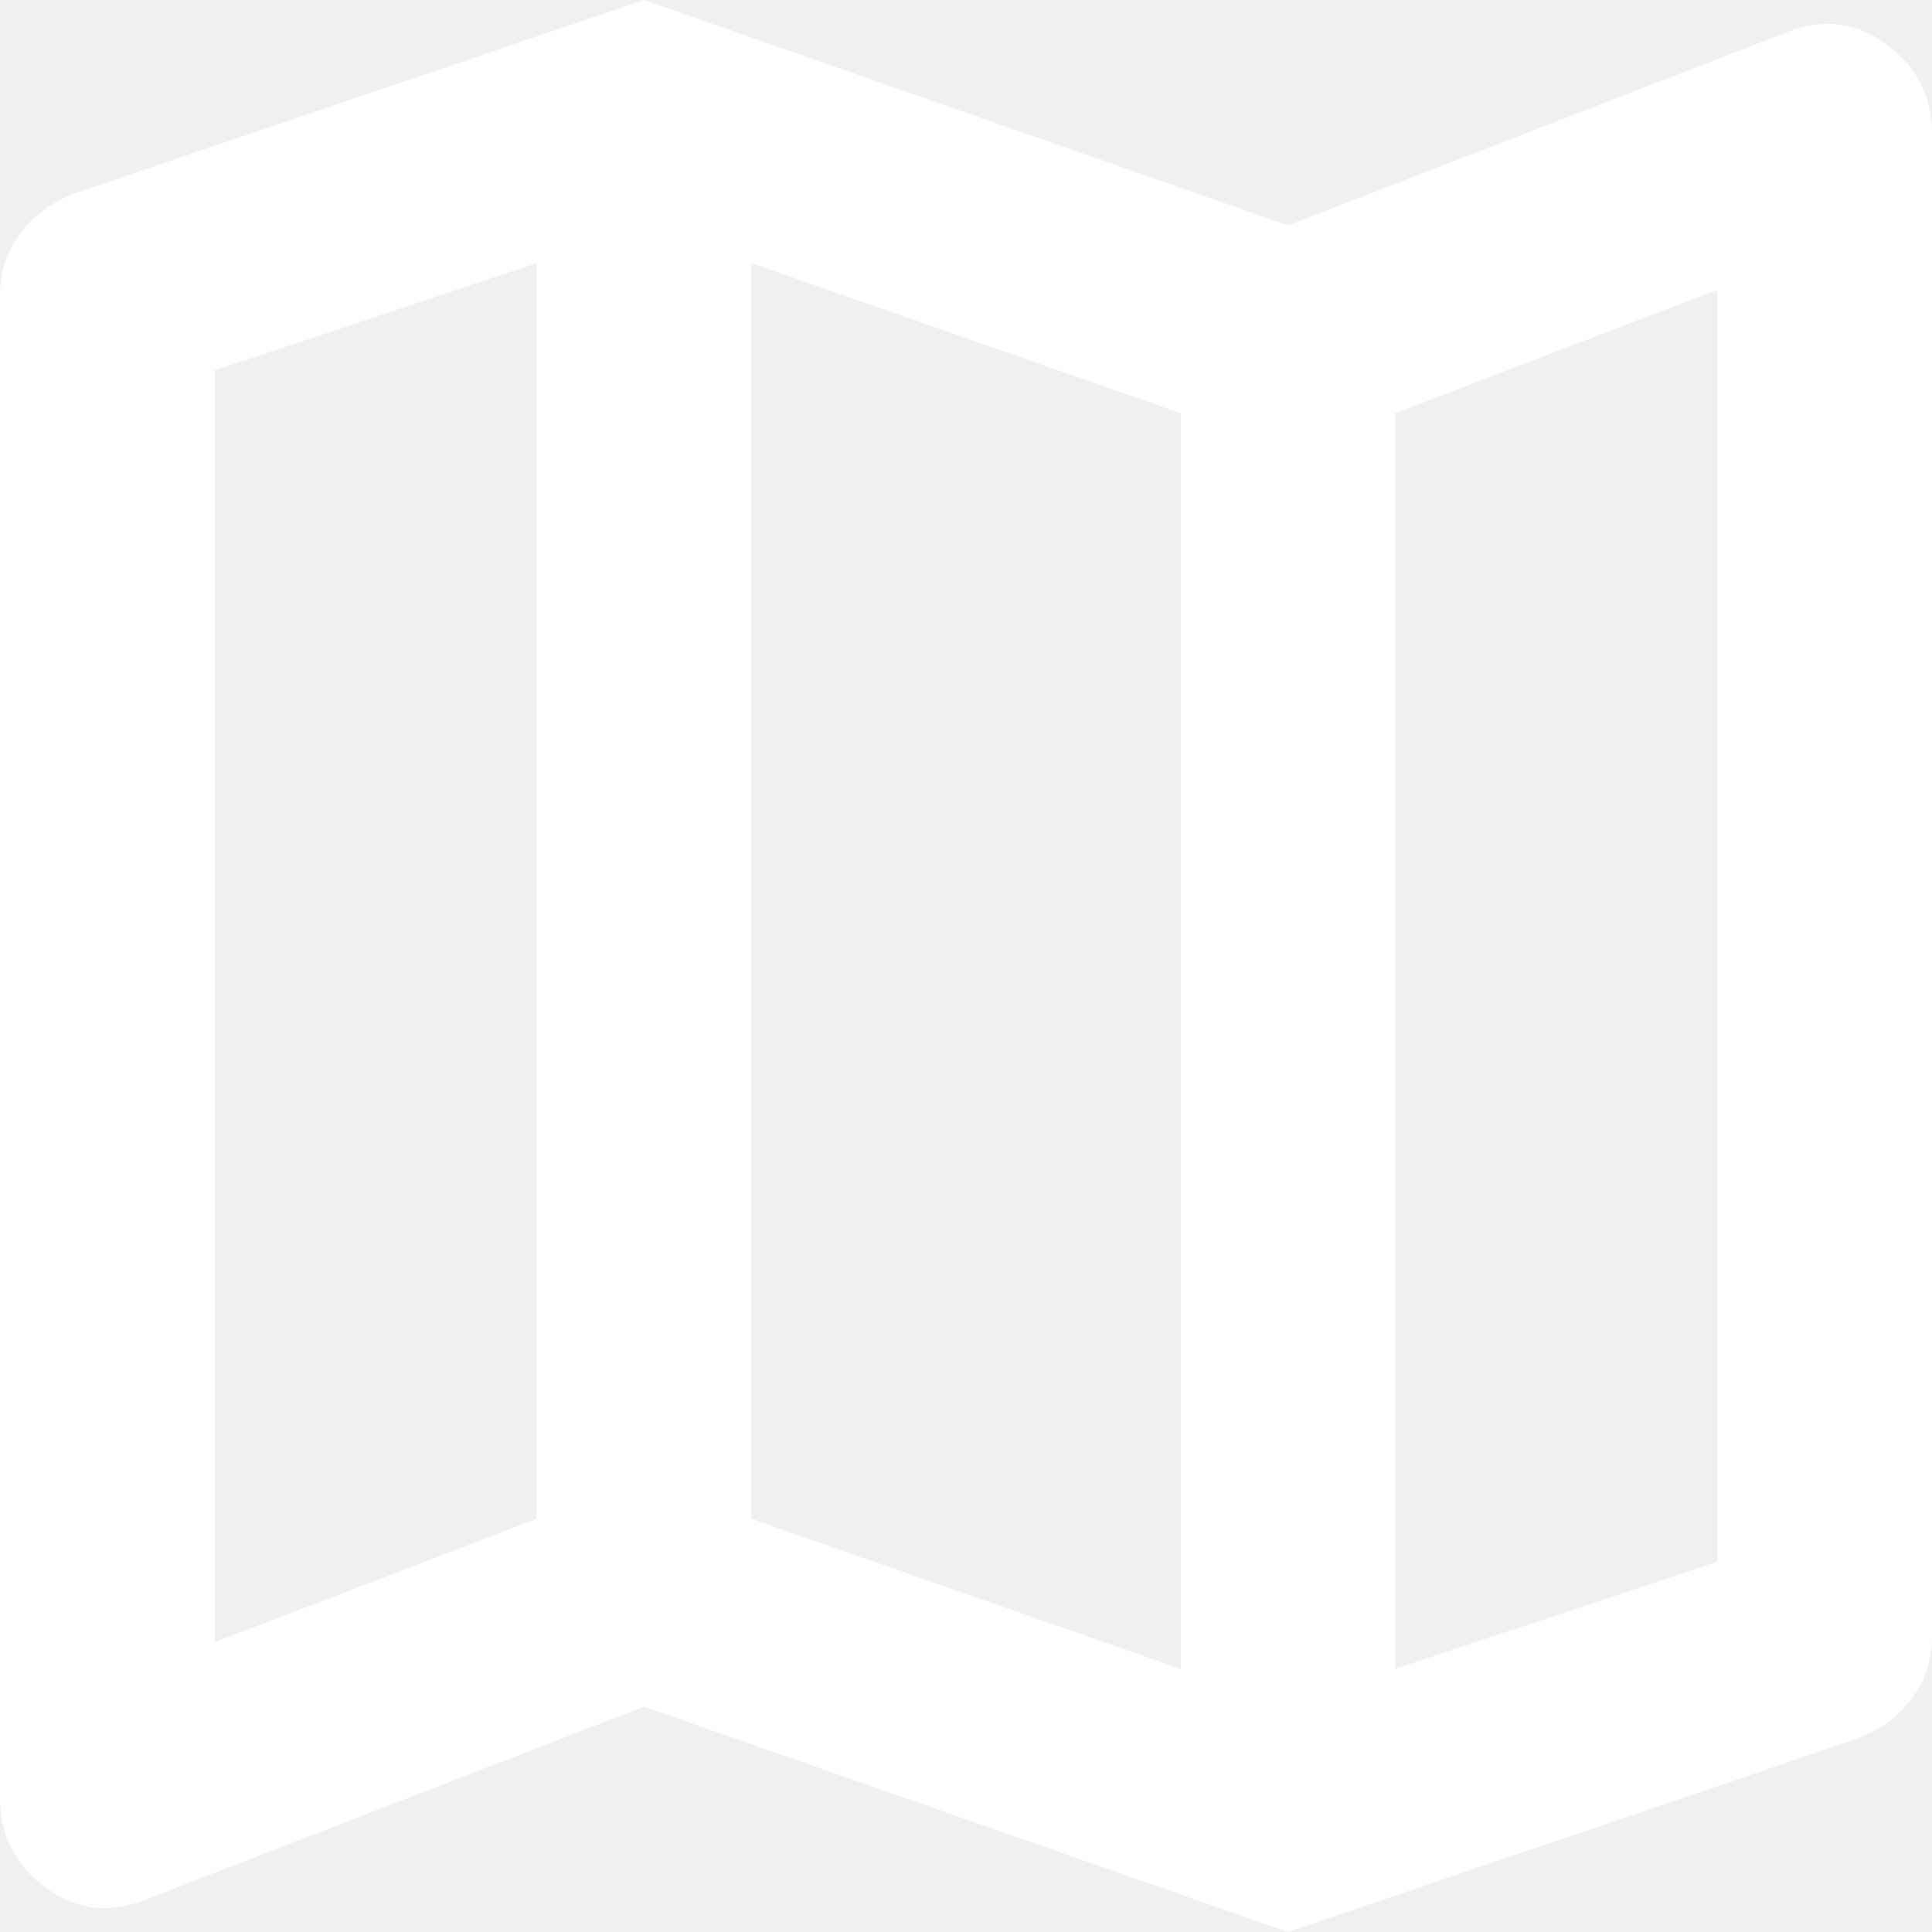
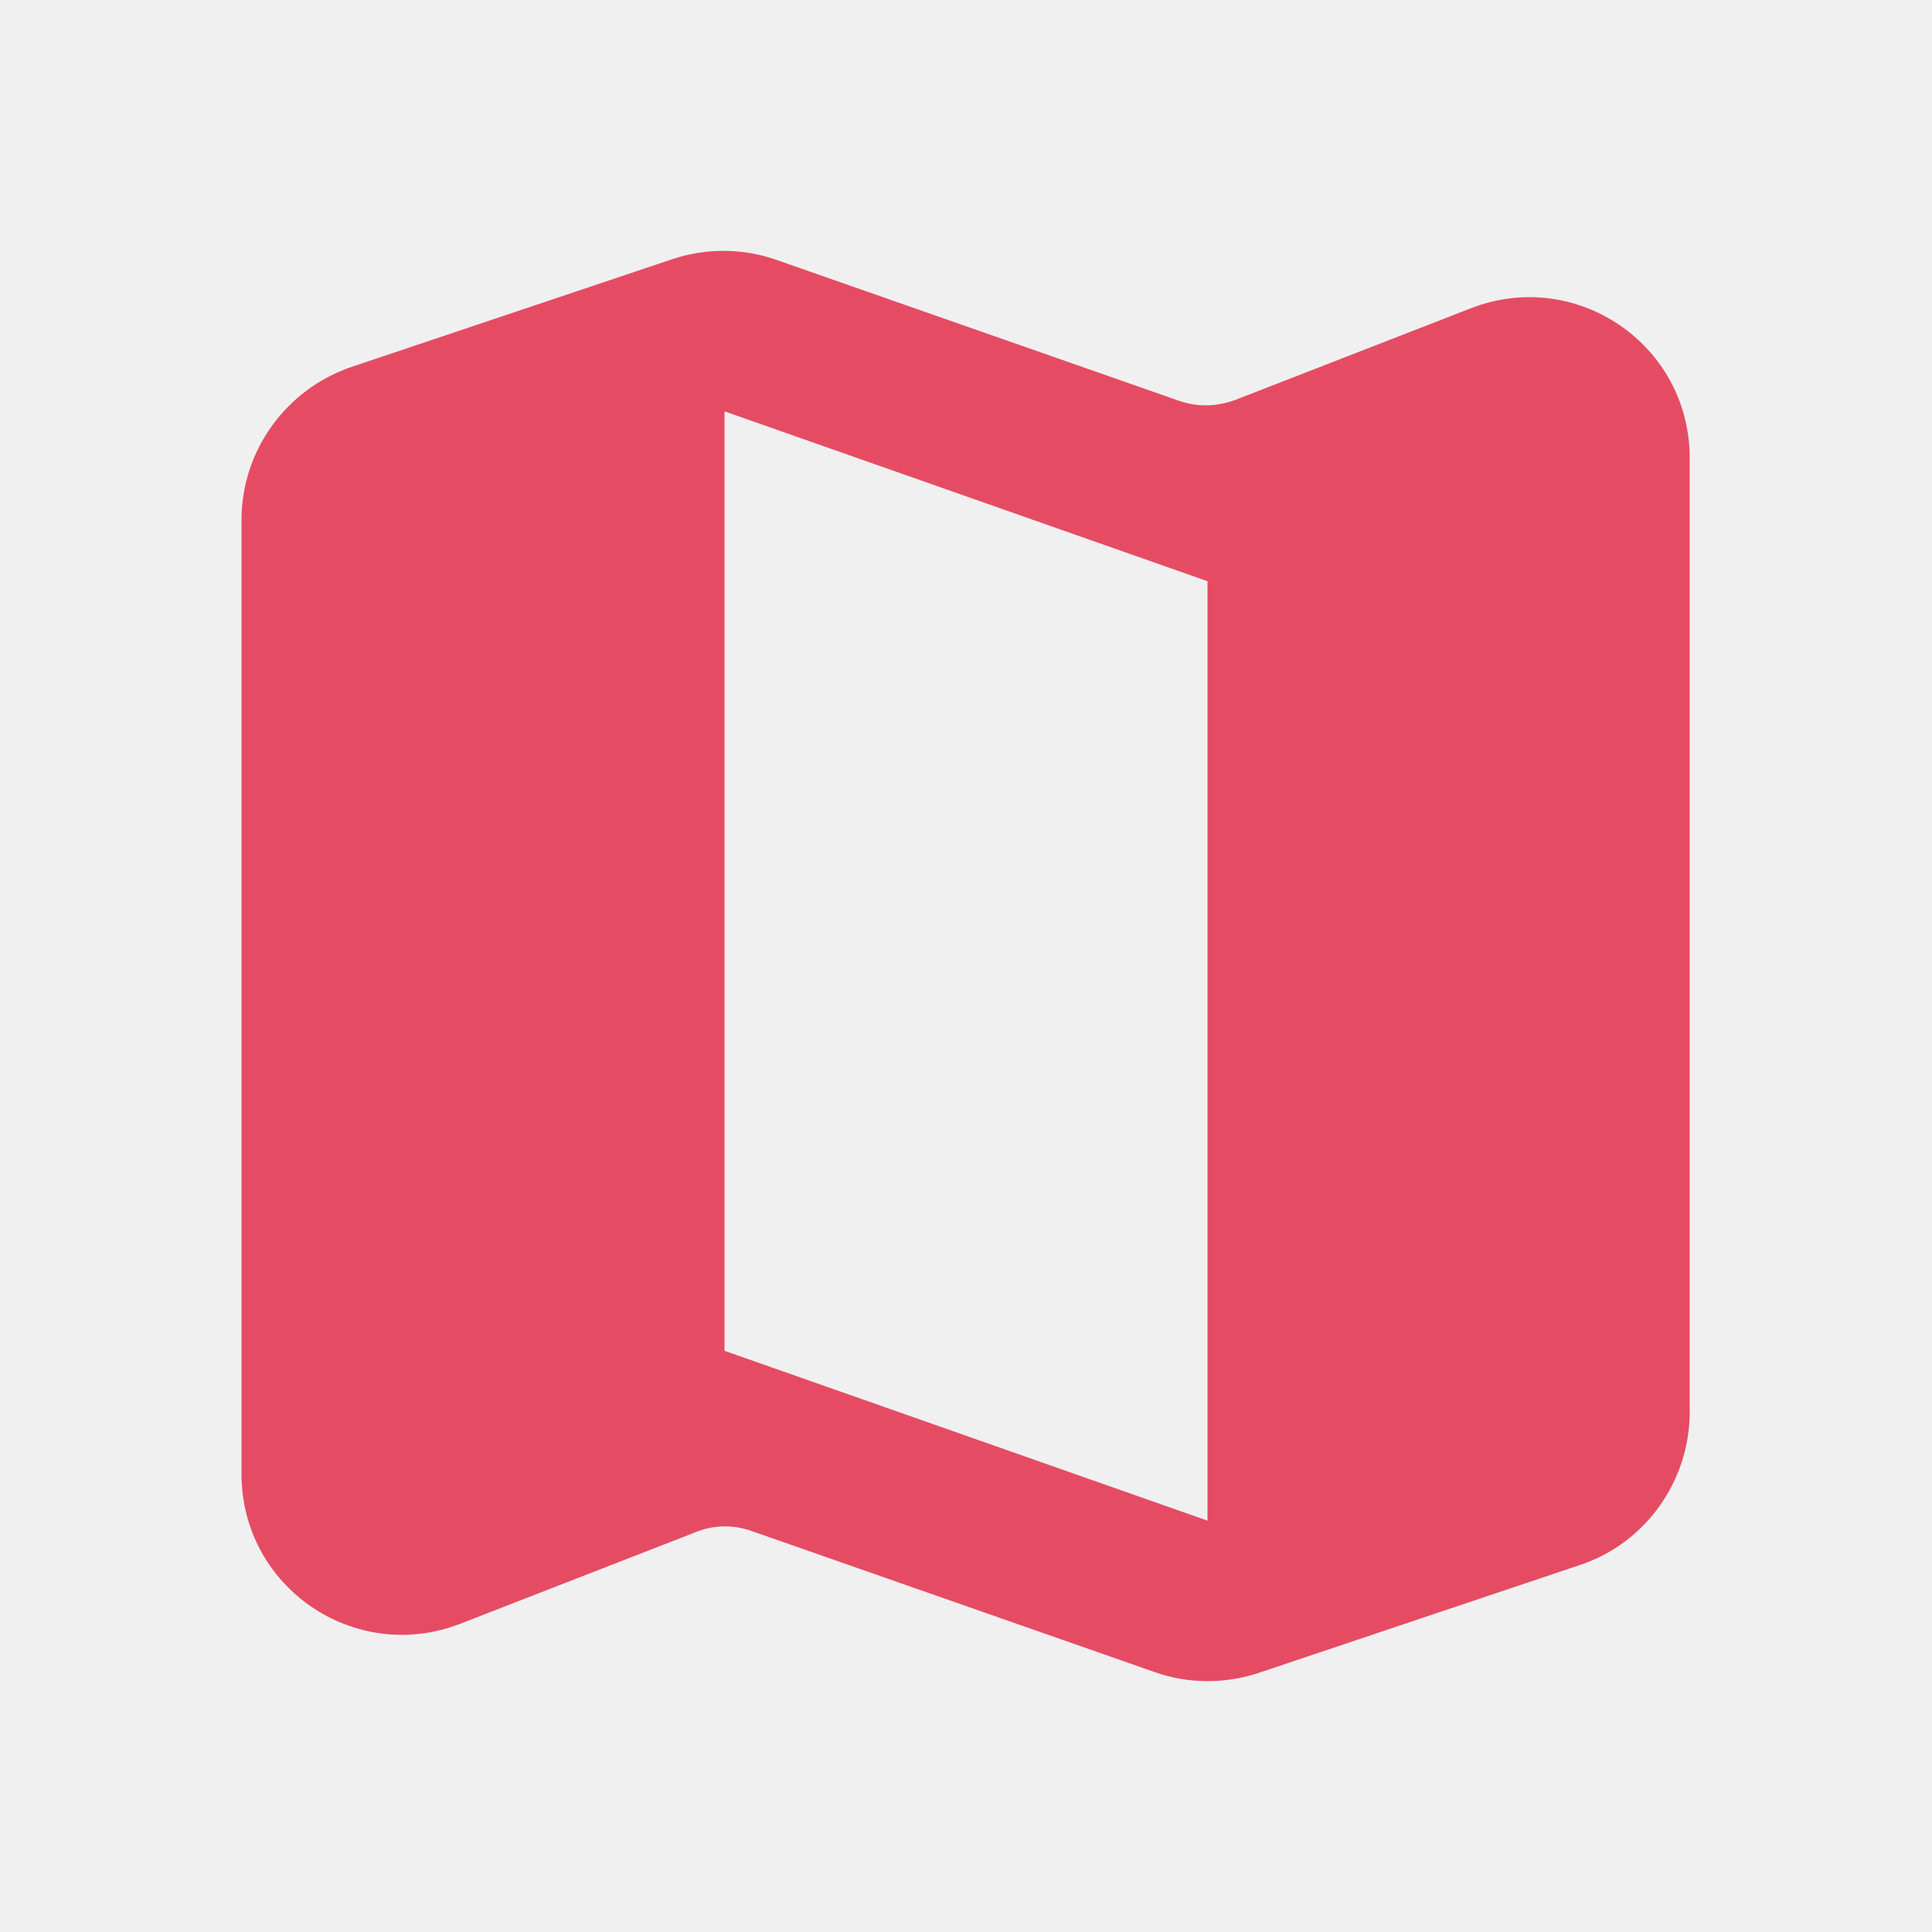
- <svg xmlns="http://www.w3.org/2000/svg" width="14" height="14" viewBox="0 0 14 14" fill="none">
-   <path d="M9.333 14L4.667 12.367L1.05 13.767C0.791 13.87 0.551 13.841 0.331 13.679C0.11 13.517 0 13.3 0 13.028V2.139C0 1.97 0.049 1.821 0.146 1.692C0.243 1.562 0.376 1.465 0.544 1.4L4.667 0L9.333 1.633L12.95 0.233C13.209 0.13 13.449 0.159 13.669 0.32C13.89 0.483 14 0.7 14 0.972V11.861C14 12.03 13.951 12.179 13.854 12.308C13.757 12.438 13.624 12.535 13.456 12.6L9.333 14ZM8.556 12.094V2.994L5.444 1.906V11.006L8.556 12.094ZM10.111 12.094L12.444 11.317V2.1L10.111 2.994V12.094ZM1.556 11.9L3.889 11.006V1.906L1.556 2.683V11.9ZM10.111 2.994V12.094V2.994ZM3.889 1.906V11.006V1.906Z" fill="white" />
+ <svg xmlns="http://www.w3.org/2000/svg" width="24" height="24" viewBox="0 0 24 24" fill="none">
+   <g clip-path="url(#clip0_2288_19507)">
+     <path d="M14.65 4.98L9.65 3.23C9.23 3.08 8.77 3.08 8.35 3.22L4.36 4.56C3.55 4.84 3 5.6 3 6.46V18.31C3 19.72 4.41 20.68 5.72 20.17L8.65 19.03C8.87 18.94 9.12 18.94 9.34 19.02L14.34 20.77C14.76 20.92 15.22 20.92 15.64 20.78L19.63 19.44C20.44 19.17 20.99 18.4 20.99 17.54V5.69C20.99 4.28 19.58 3.32 18.27 3.83L15.34 4.97C15.12 5.05 14.88 5.06 14.65 4.98ZM15 18.89L9 16.78V5.11L15 7.22V18.89Z" fill="#E54C64" />
+   </g>
+   <defs>
+     <clipPath id="clip0_2288_19507">
+       <rect width="24" height="24" fill="white" />
+     </clipPath>
+   </defs>
</svg>
